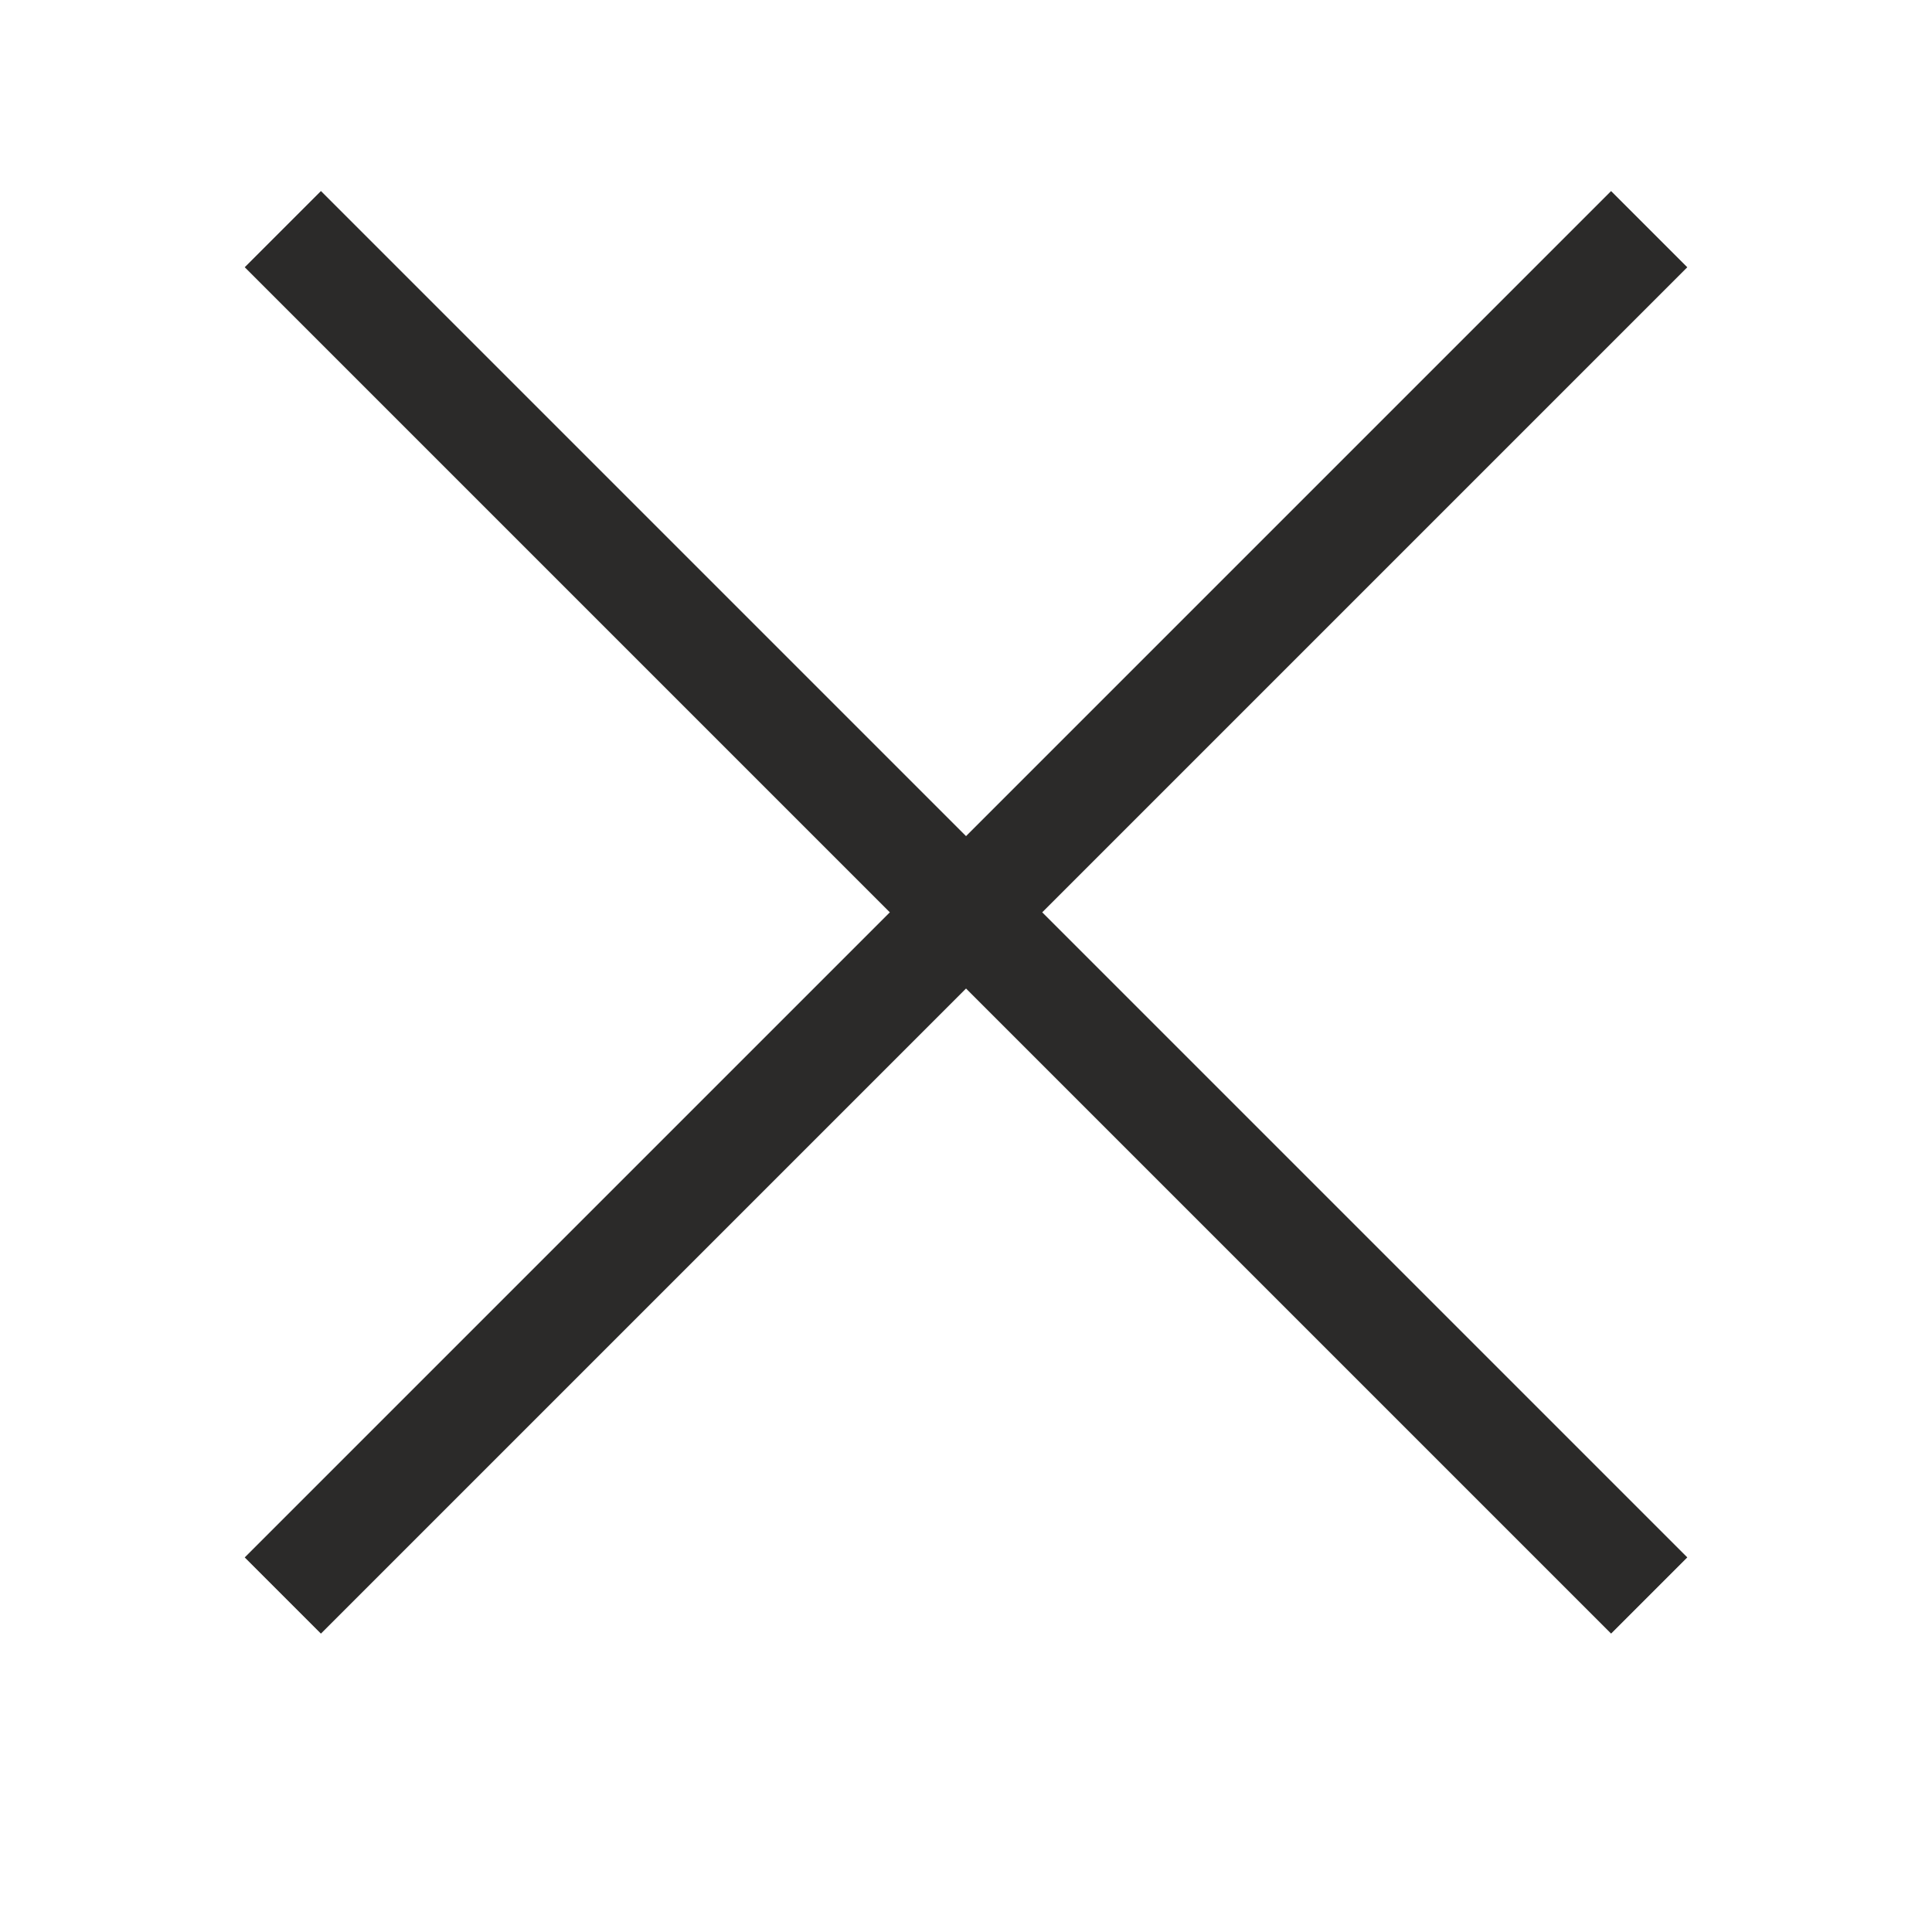
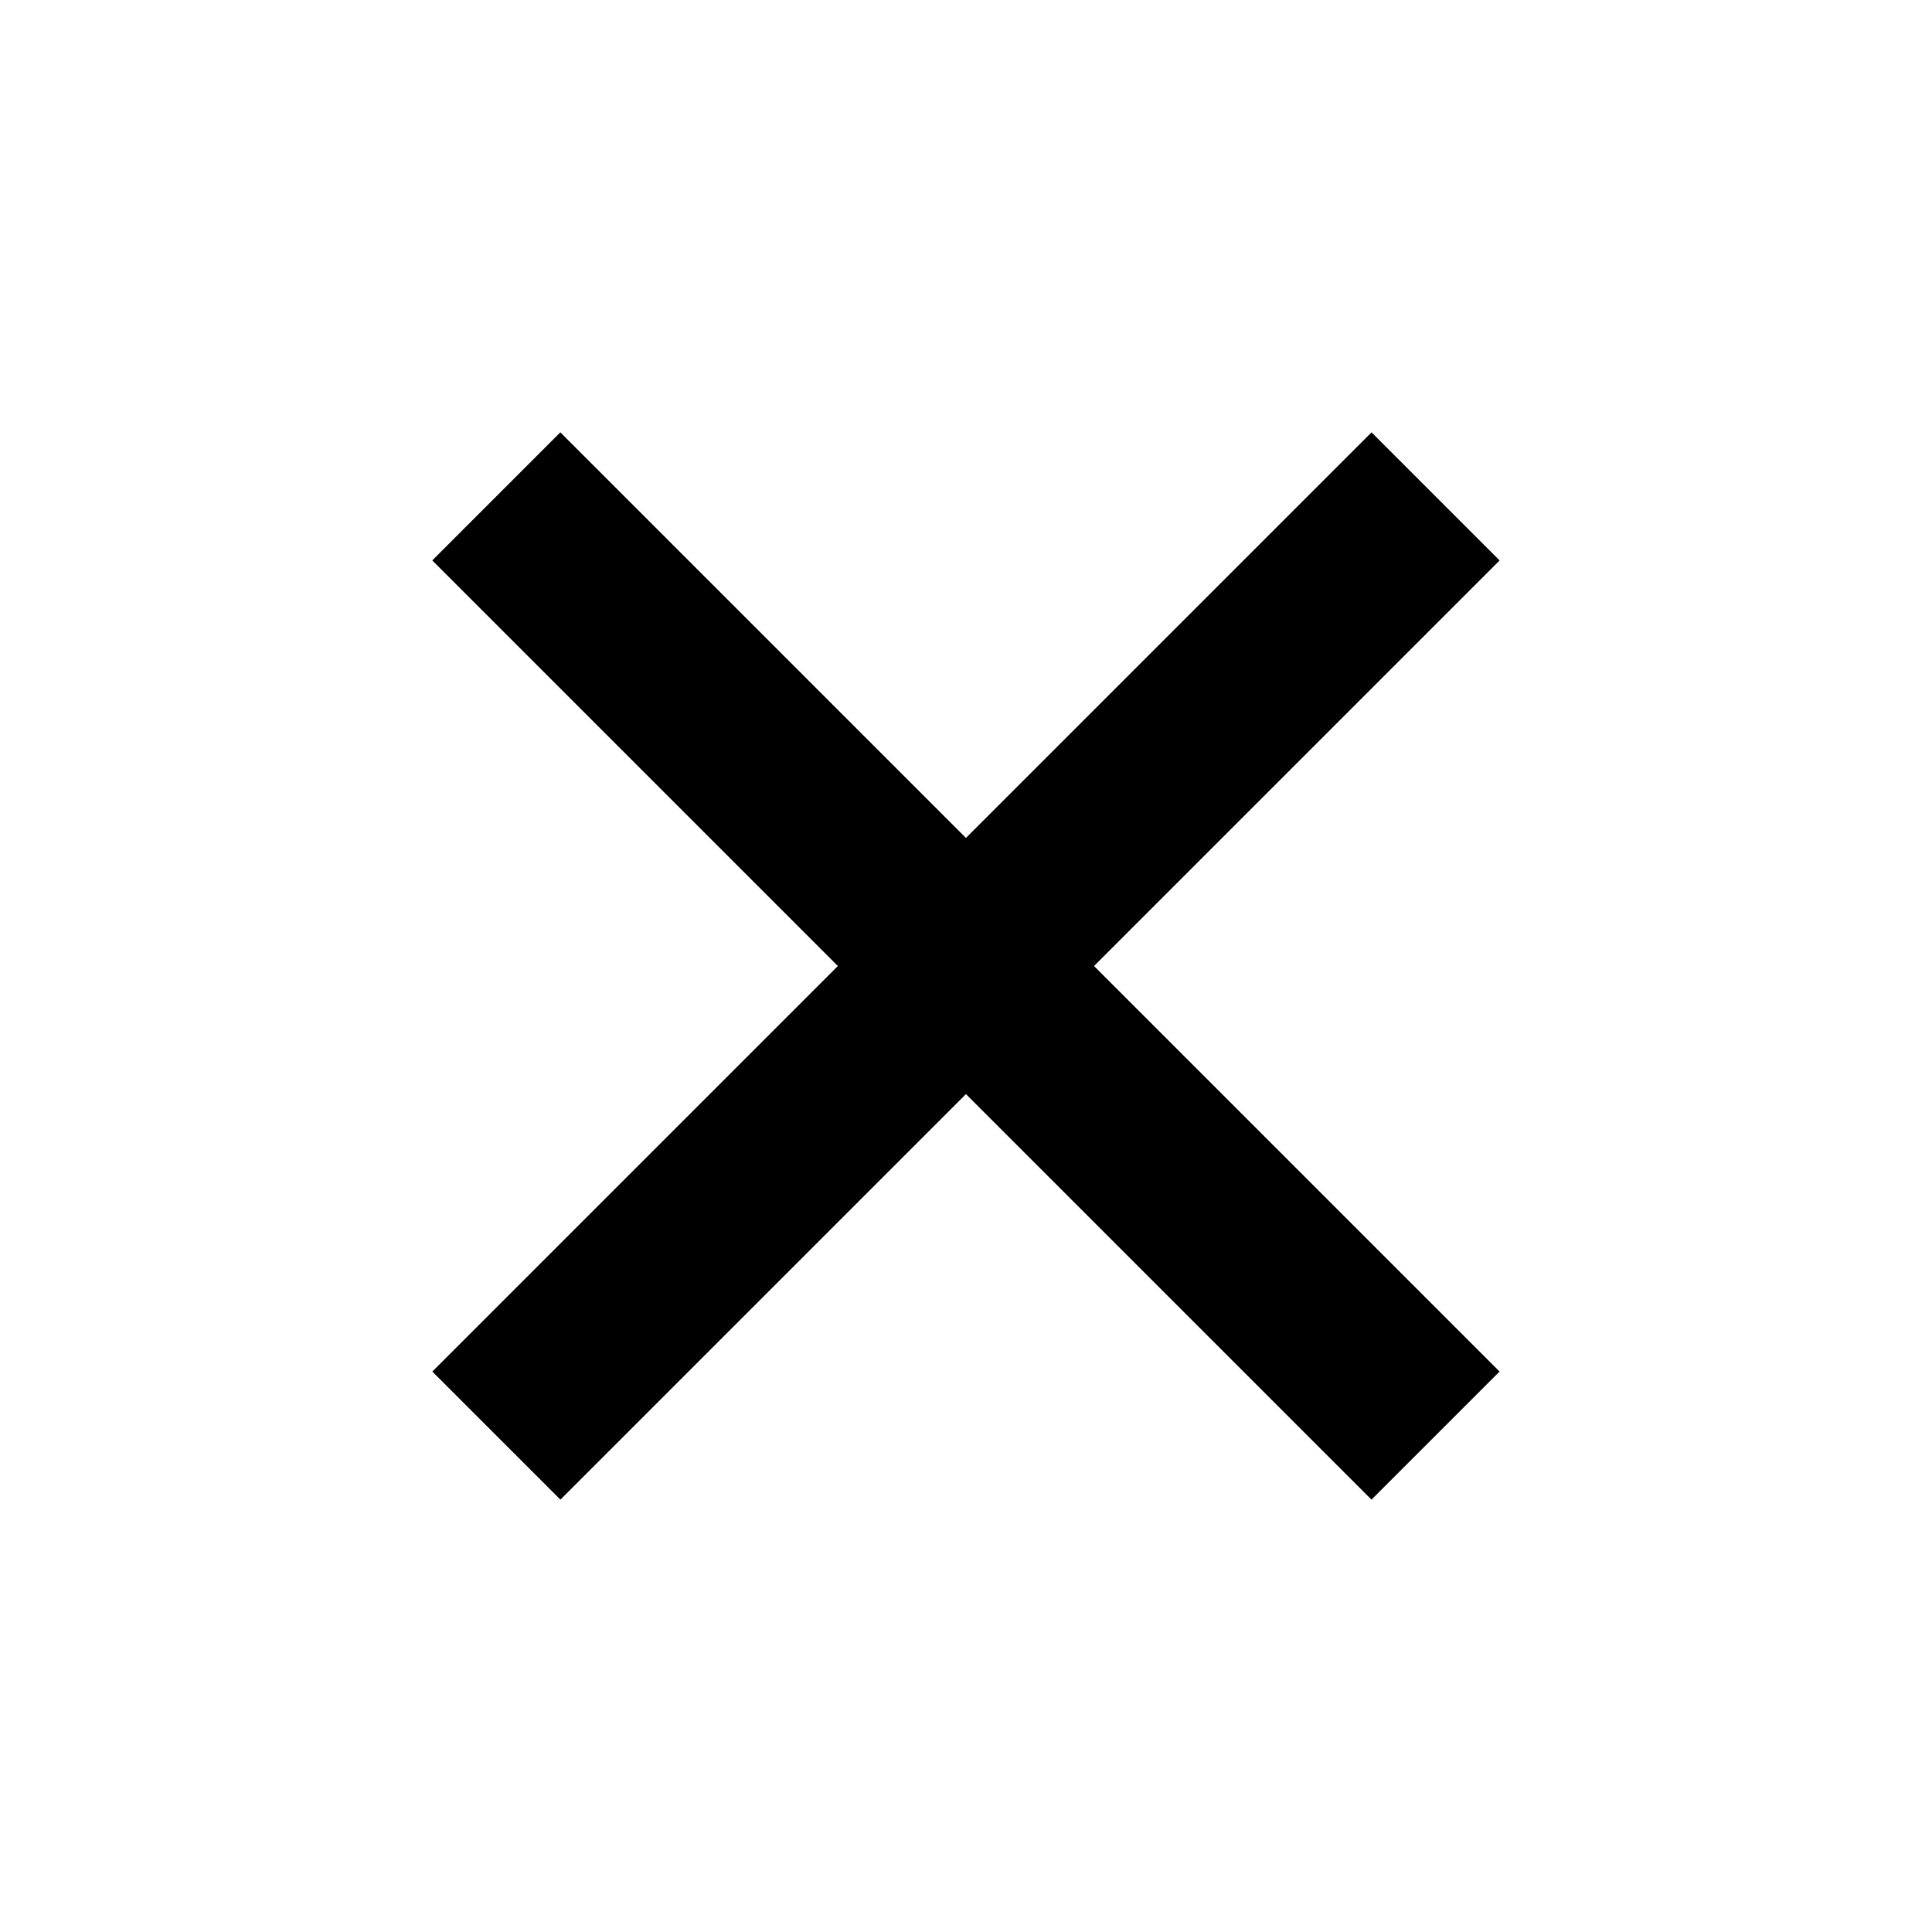
- <svg xmlns="http://www.w3.org/2000/svg" width="18" height="18" viewBox="0 0 18 18" fill="none">
-   <rect id="span" x="2.99" y="1.78" width="18.003" height="1.004" transform="rotate(45 2.99023 1.78)" fill="#2B2A29" />
-   <rect id="span_2" x="2.28" y="14.51" width="18.003" height="1.004" transform="rotate(-45 2.28027 14.51)" fill="#2B2A29" />
+ <svg xmlns="http://www.w3.org/2000/svg" width="32" height="32" viewBox="0 0 32 32" fill="none">
+   <rect x="7.16" y="9.282" width="3" height="22" transform="rotate(-45 7.16016 9.28249)" fill="black" />
+   <rect x="22.717" y="7.161" width="3" height="22" transform="rotate(45 22.7168 7.16117)" fill="black" />
</svg>
